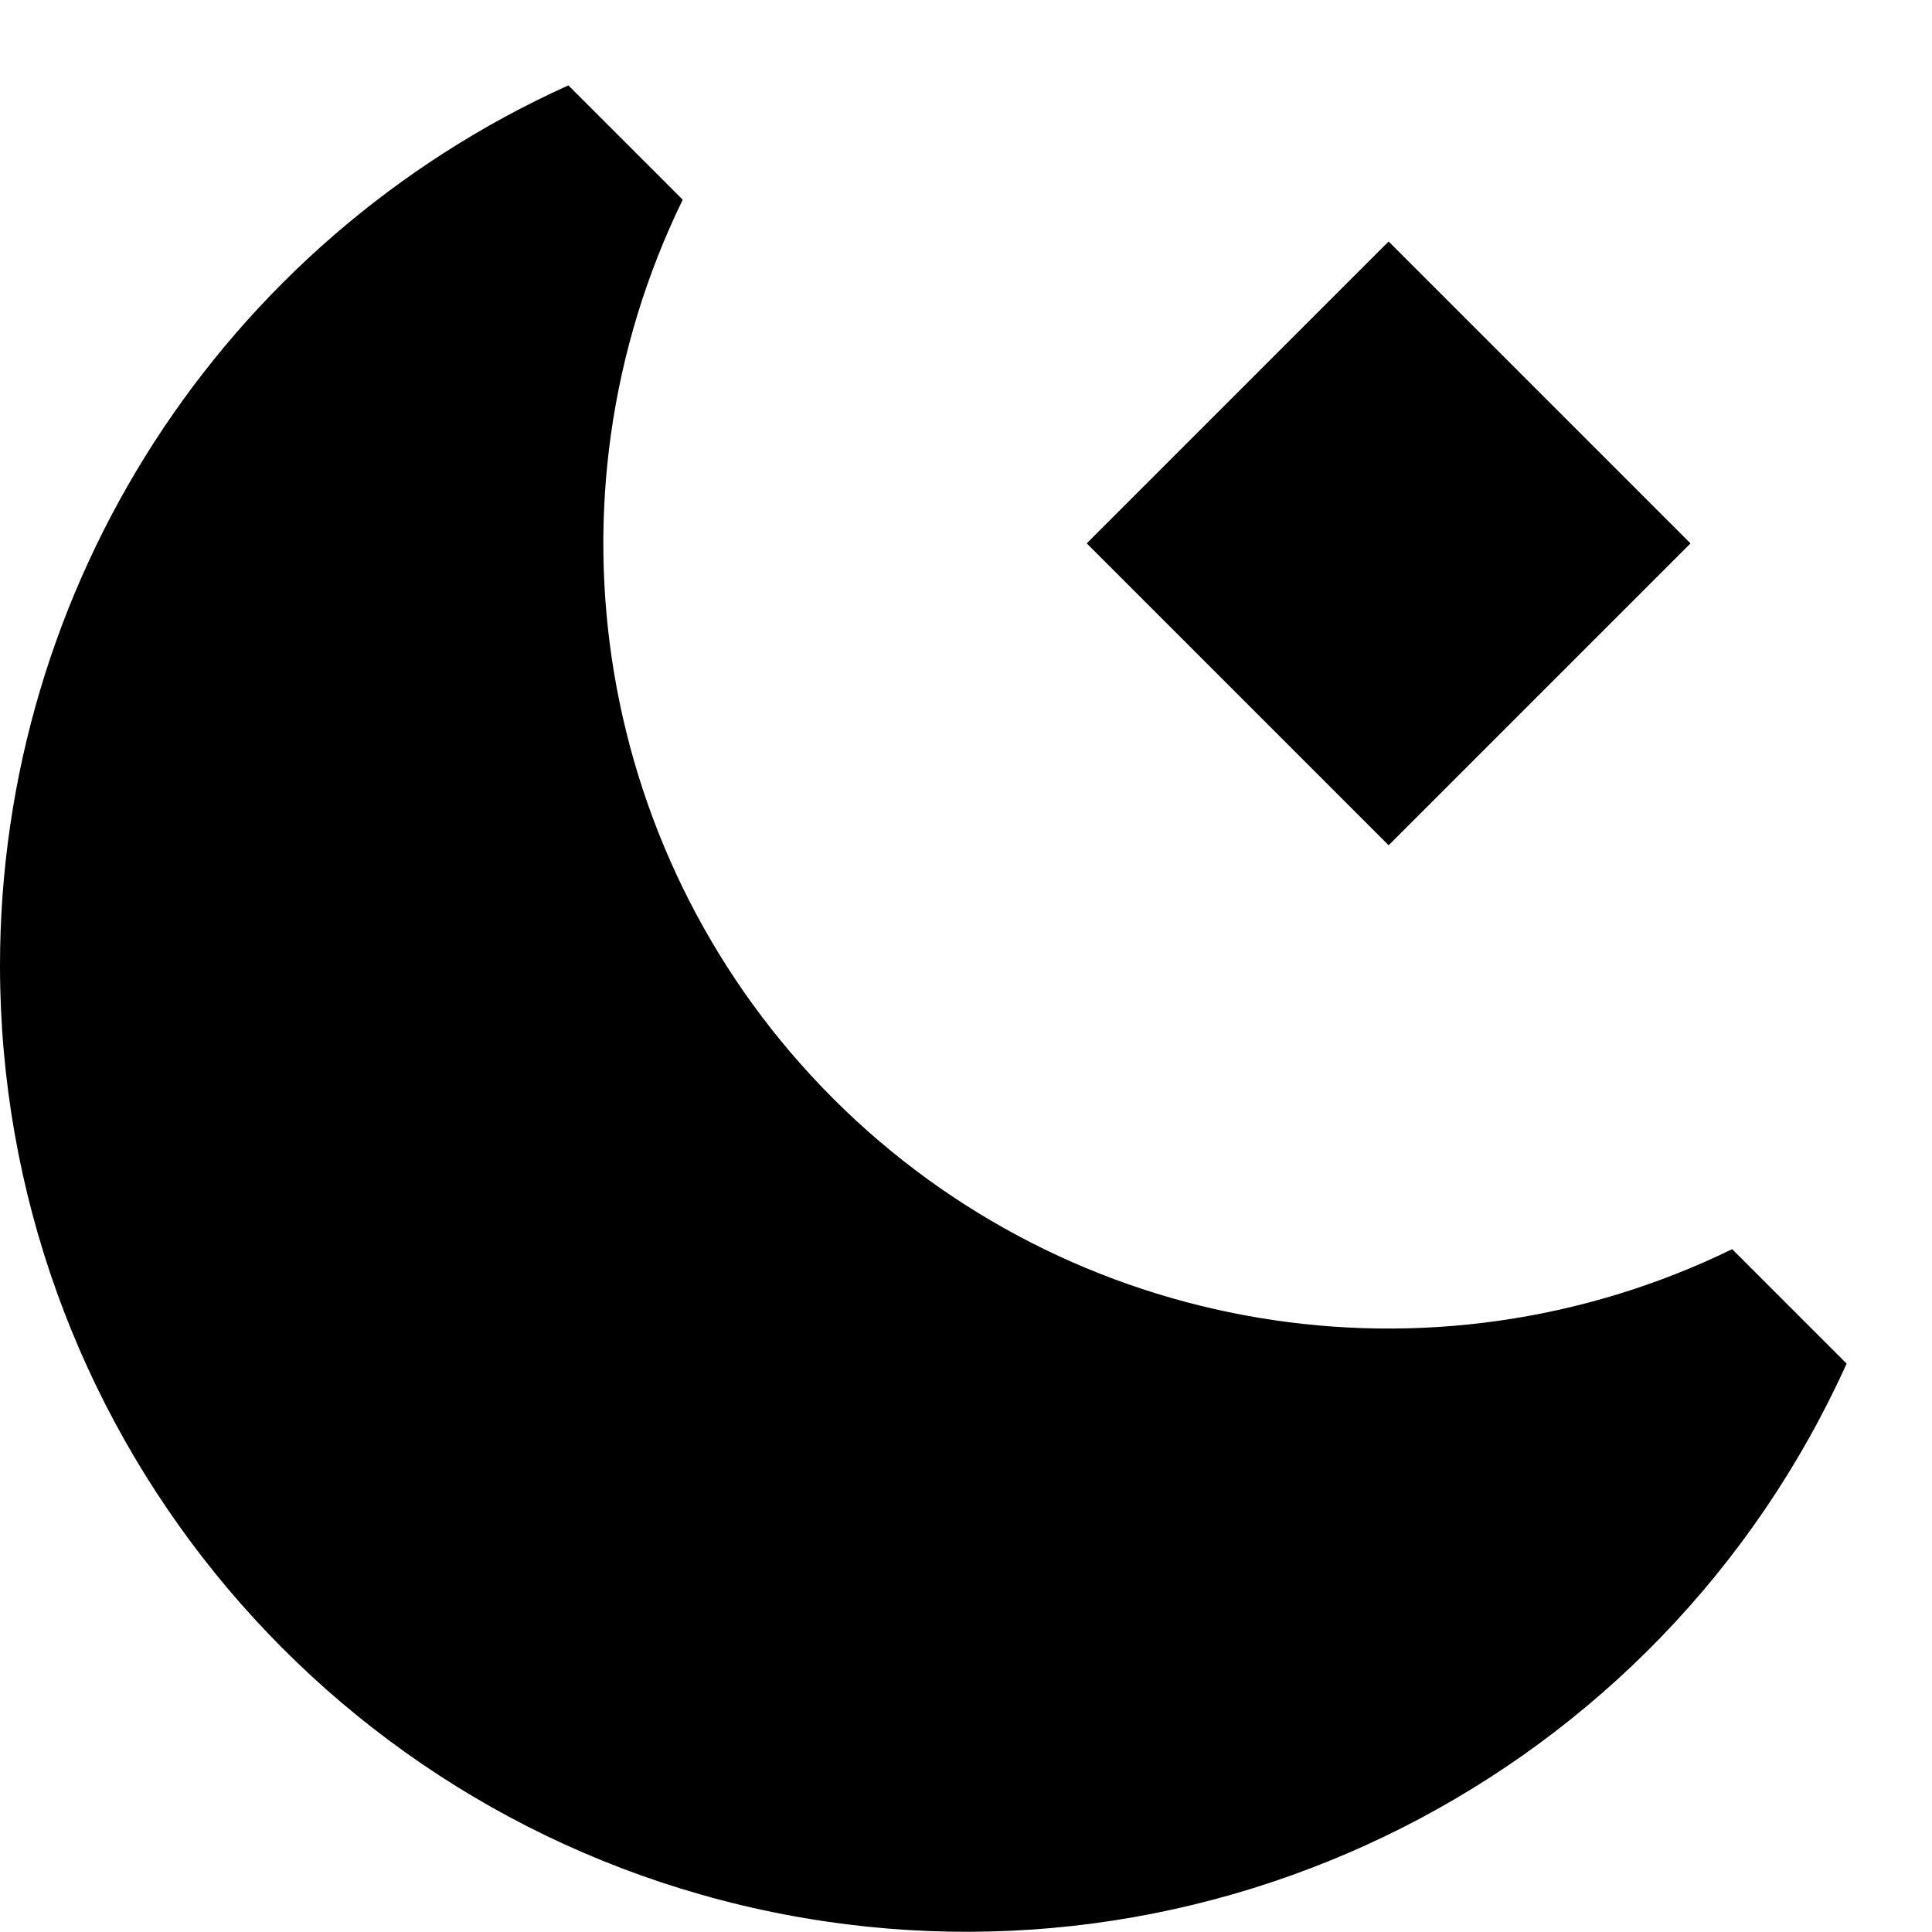
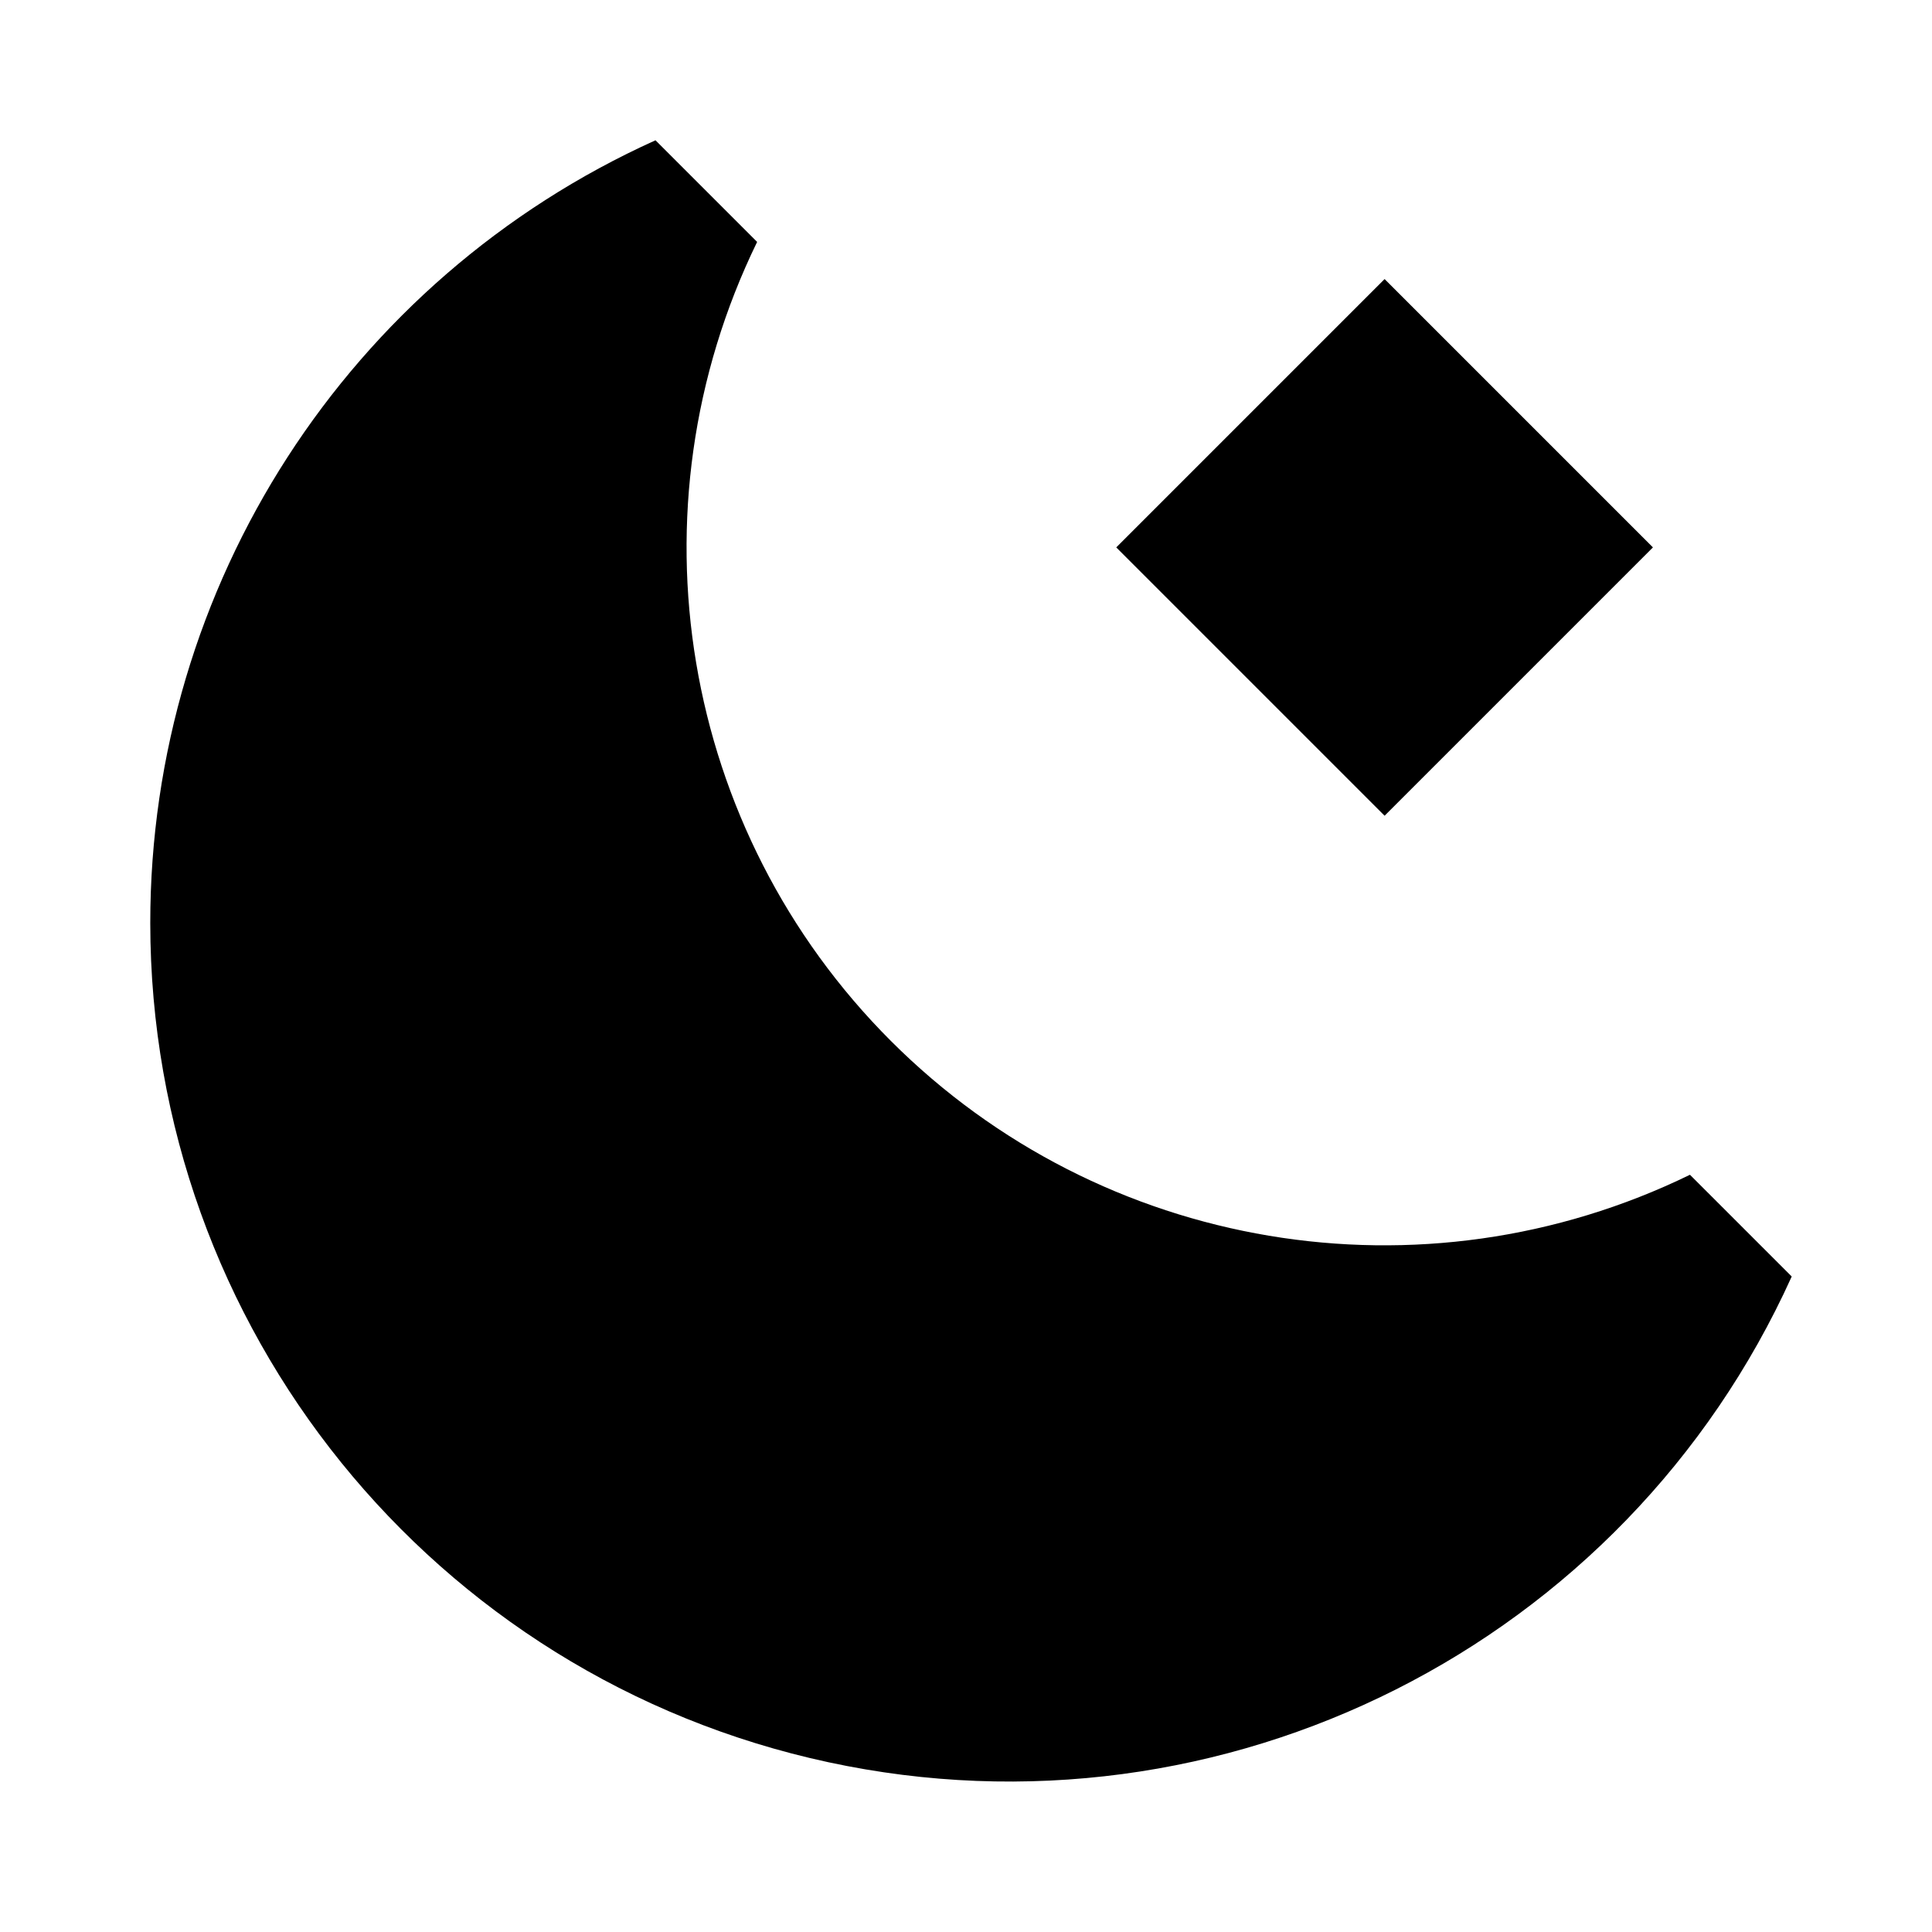
- <svg xmlns="http://www.w3.org/2000/svg" viewBox="0 0 16 16" fill="none">
+ <svg xmlns="http://www.w3.org/2000/svg" viewBox="-1.4 -0.6 18 18" fill="none">
  <path d="M0 8A8 8 0 0 1 4.707.707l.947.947a6.5 6.5 0 0 0 8.691 8.691l.948.948A8.002 8.002 0 0 1 0 8m11.5-1L9 4.5 11.5 2 14 4.5z" fill="currentColor" />
</svg>
